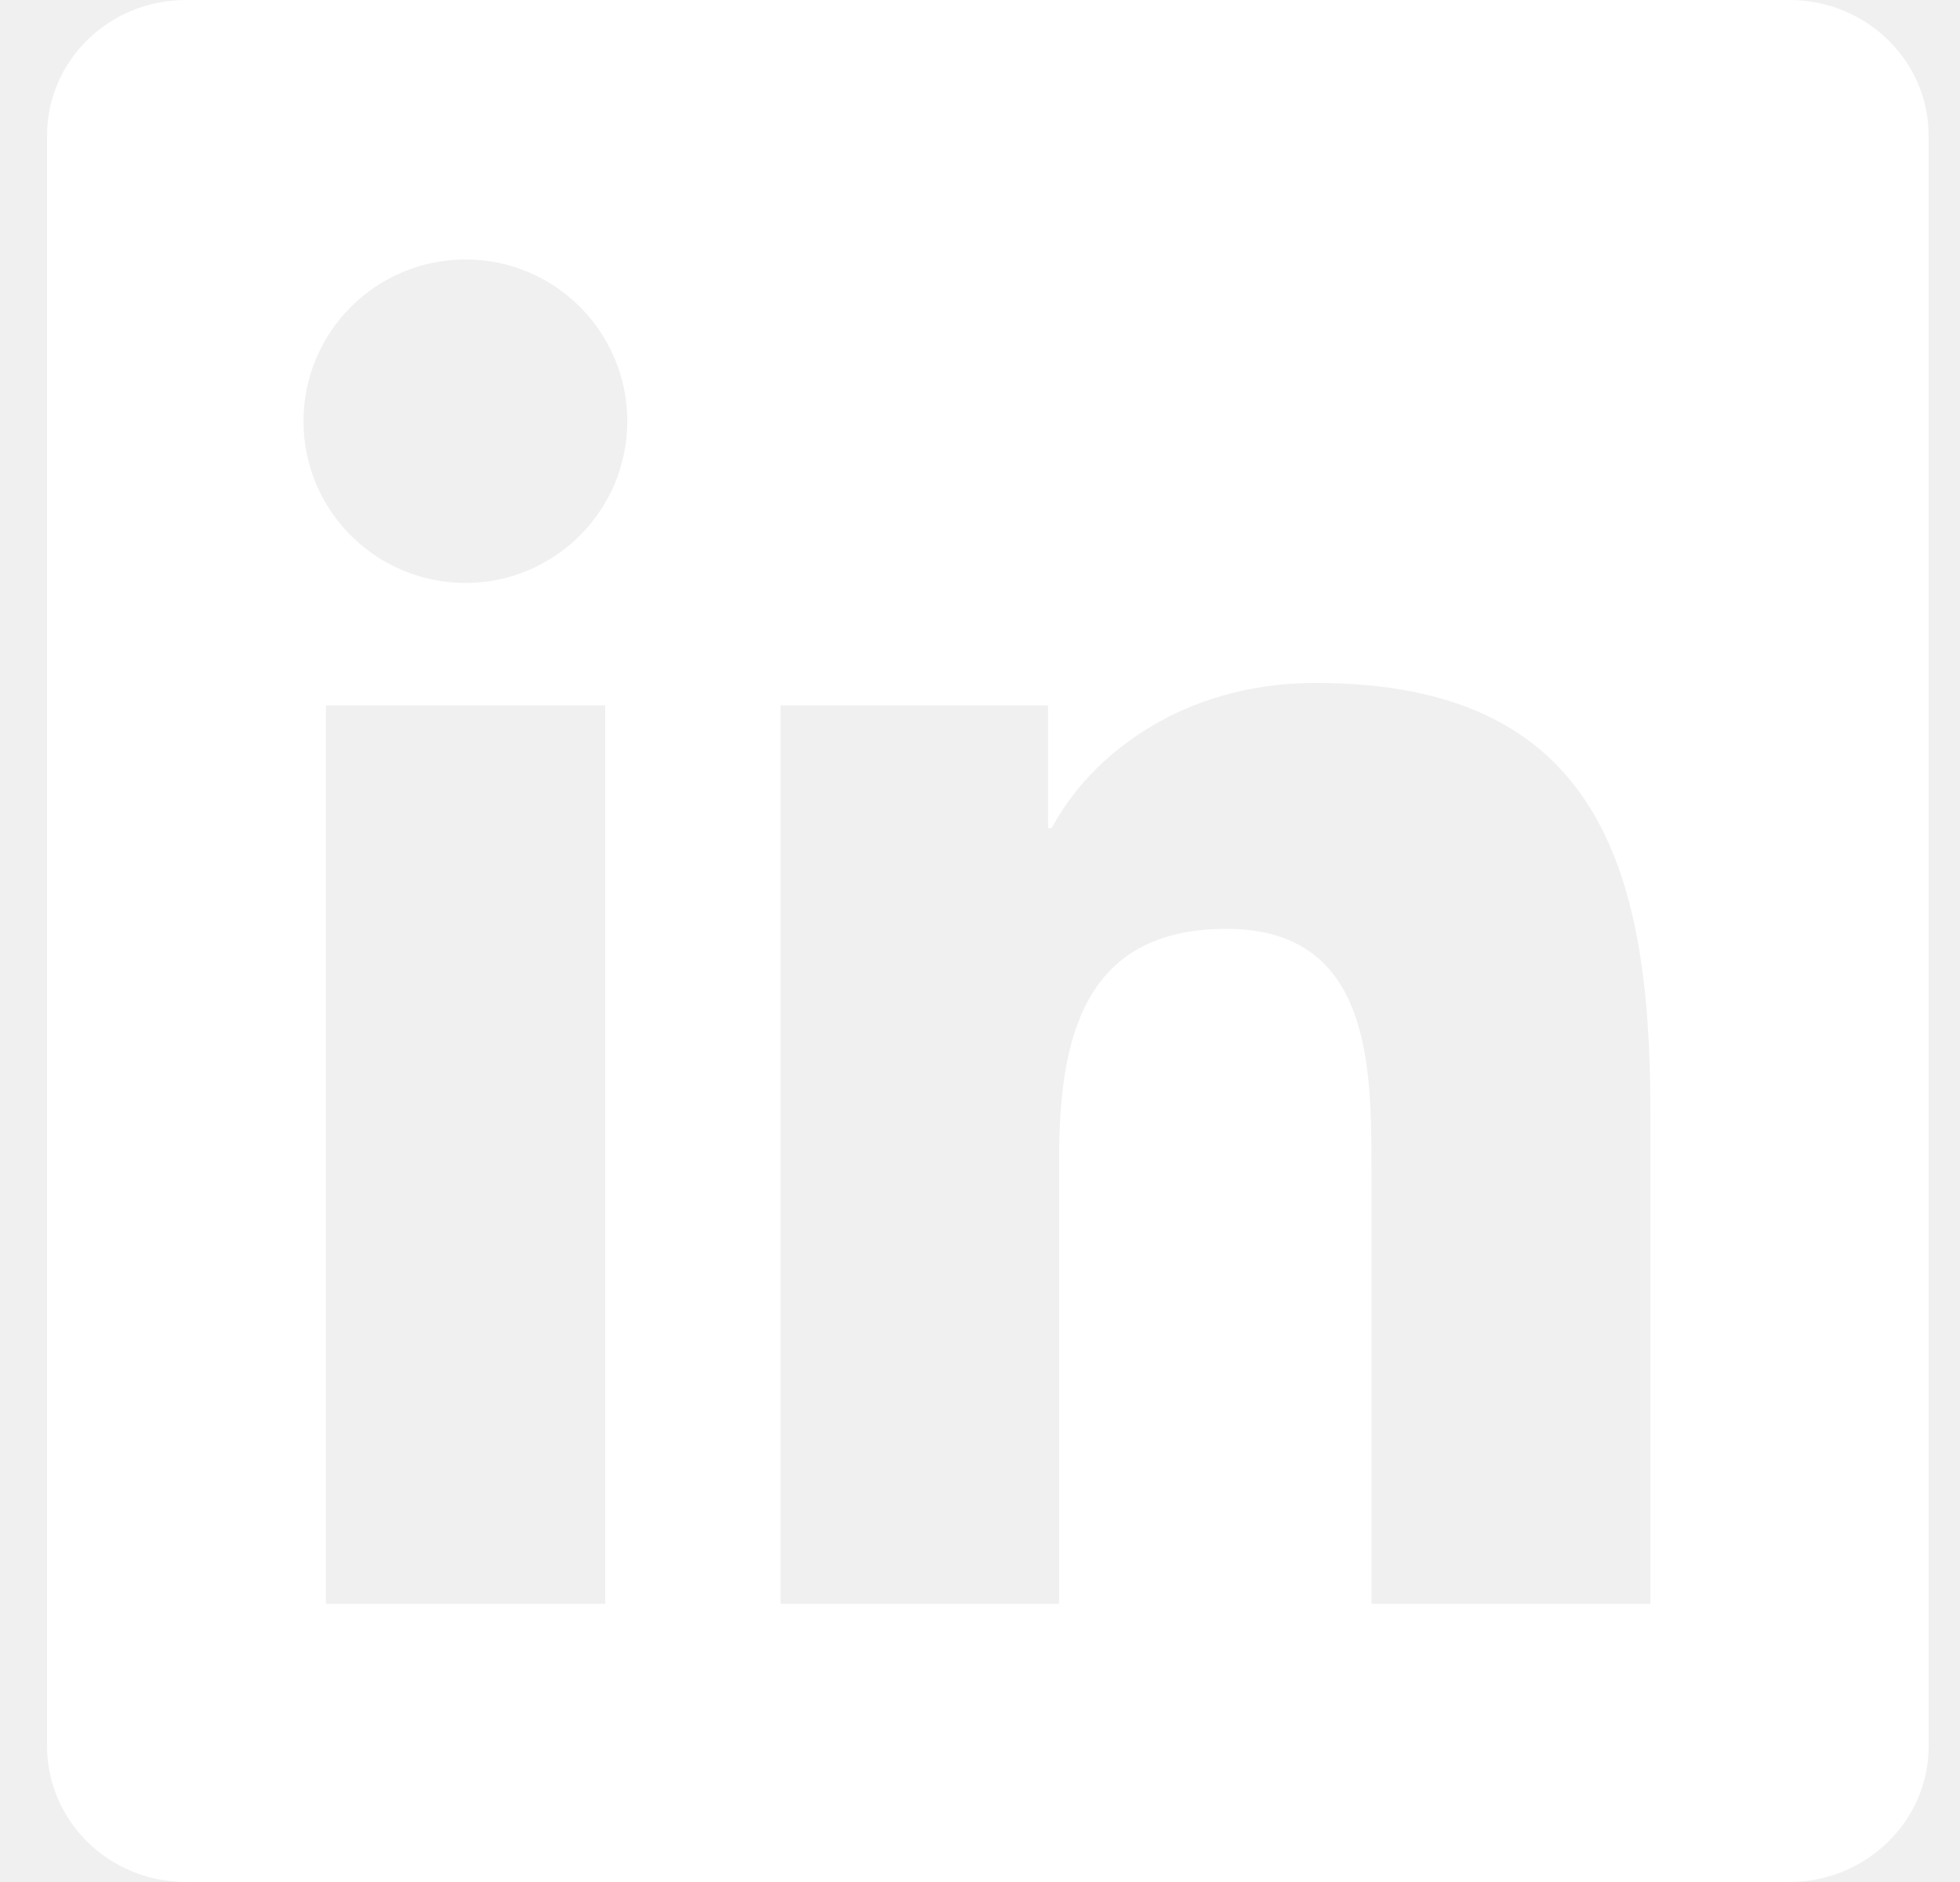
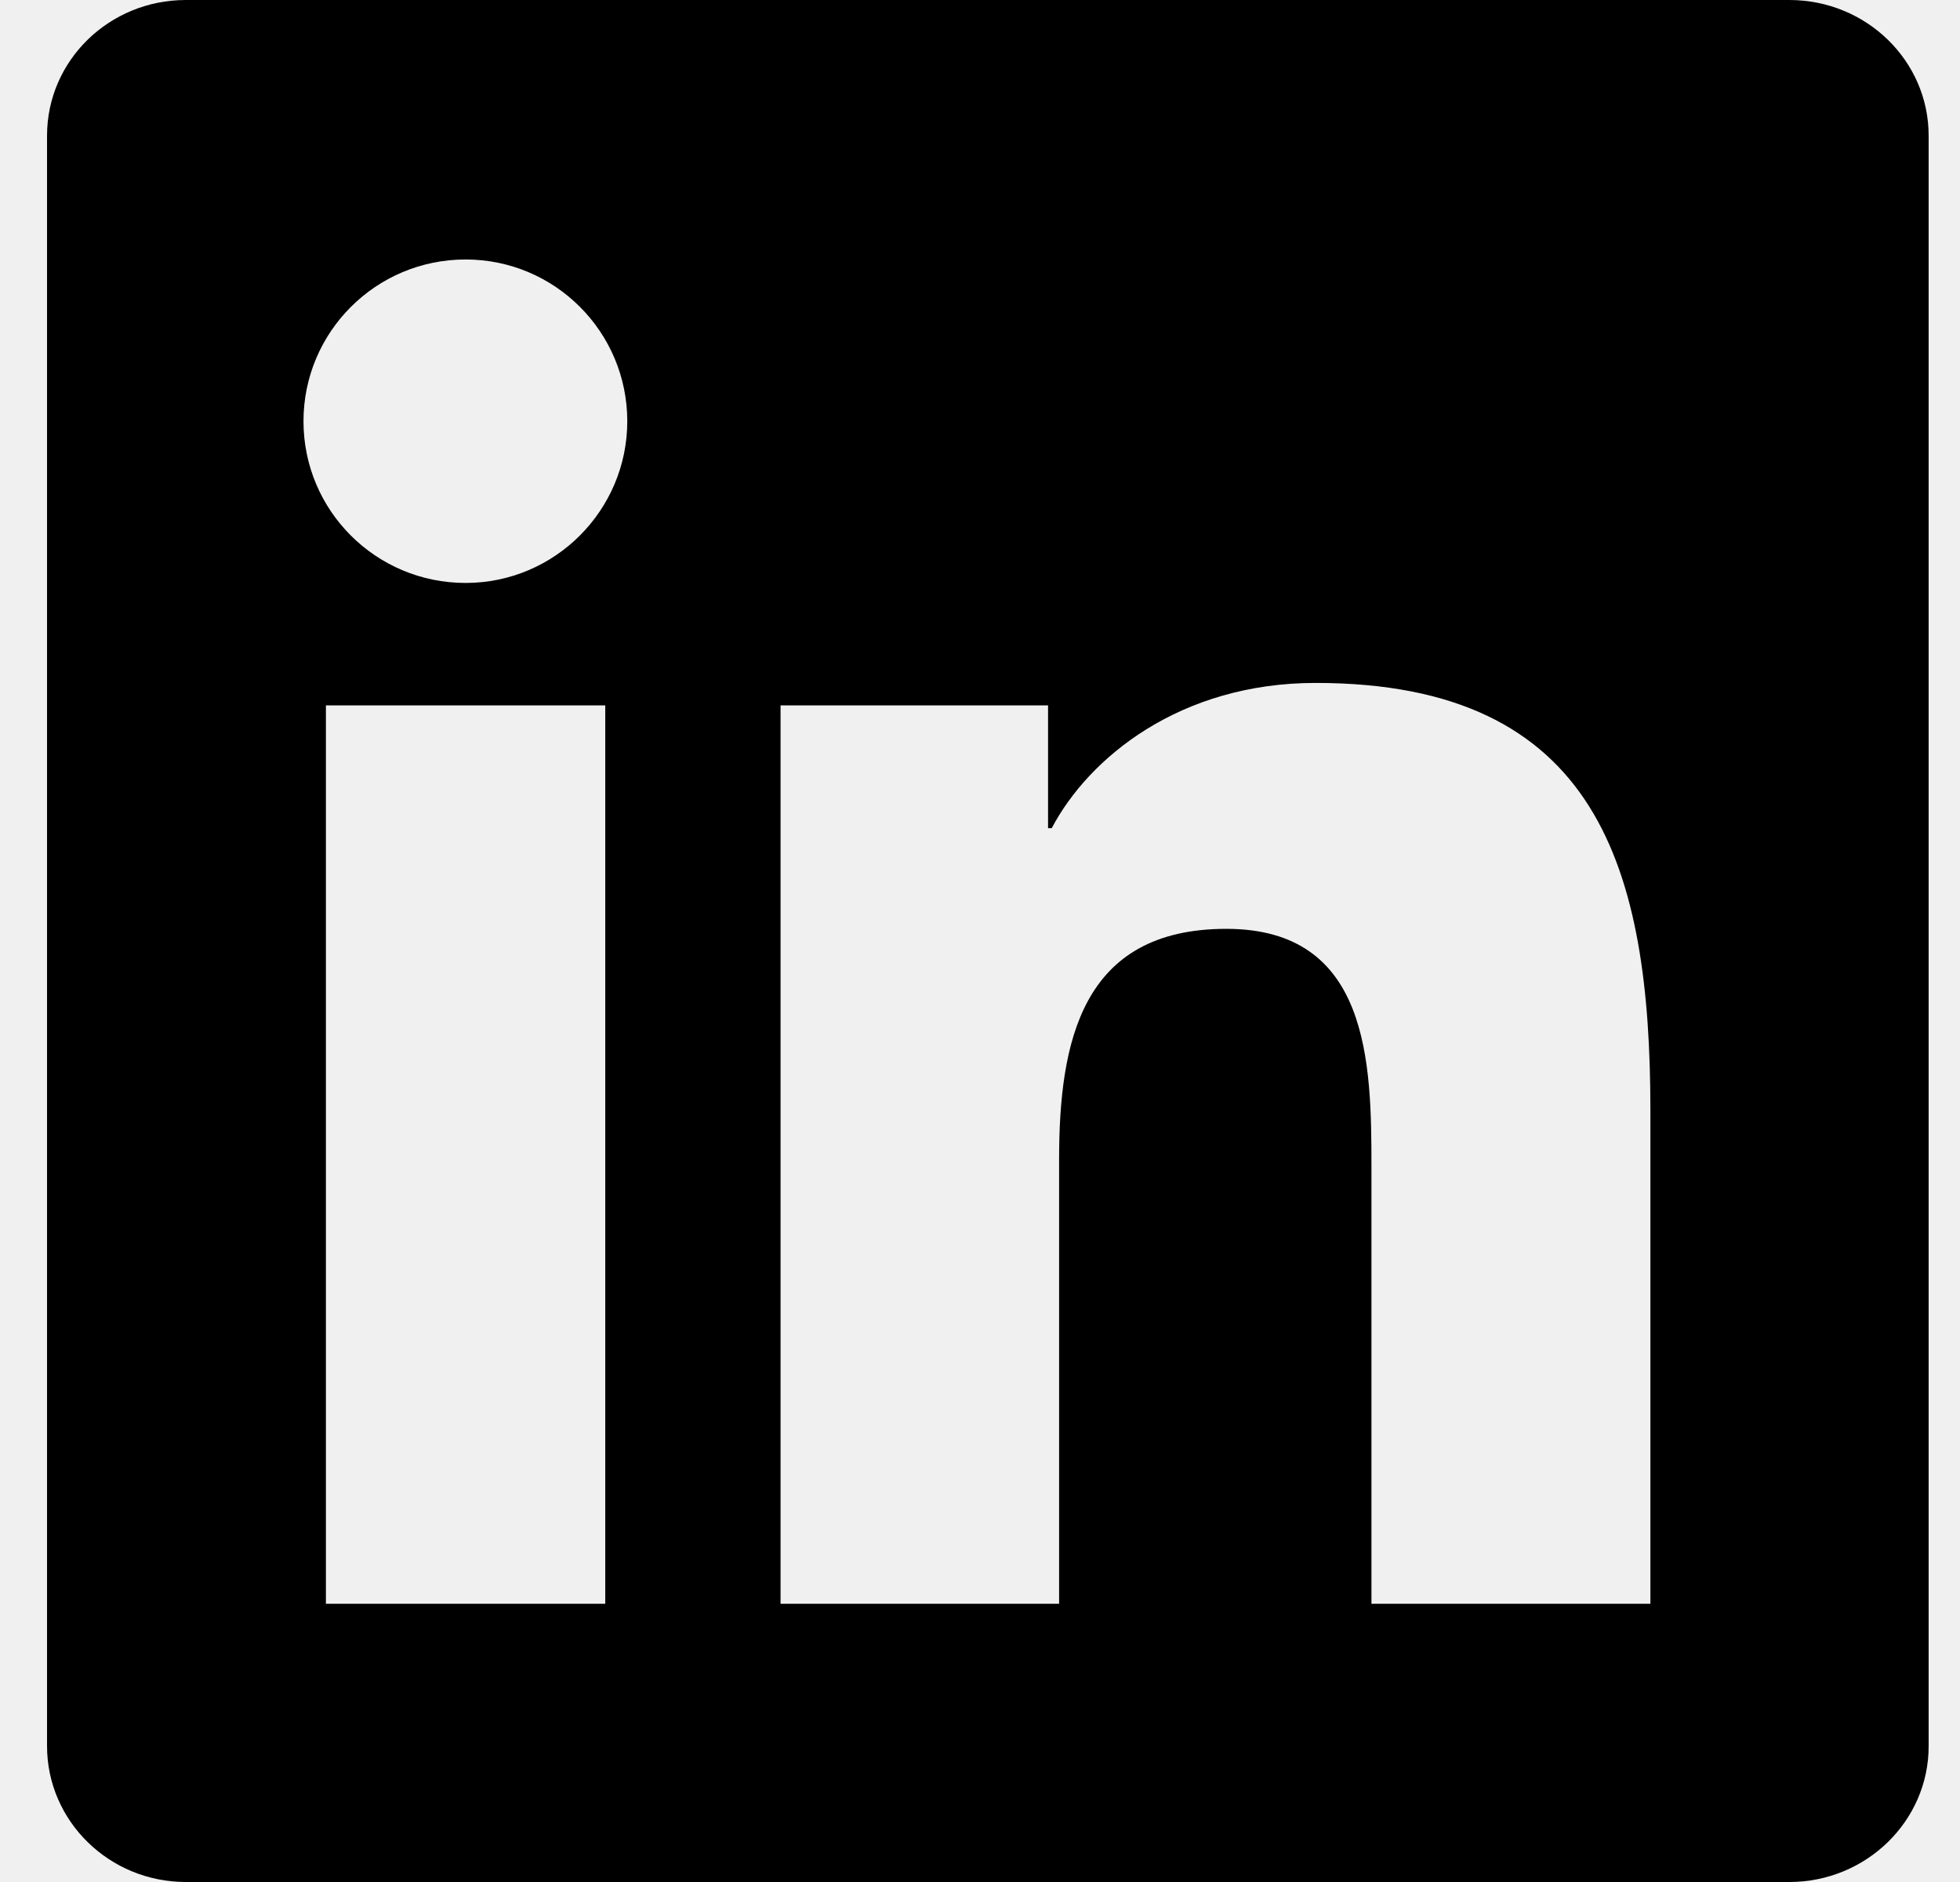
<svg xmlns="http://www.w3.org/2000/svg" width="25" height="24" viewBox="0 0 25 24" fill="none">
  <g clip-path="url(#clip0_250_11145)">
-     <path d="M22.823 0H2.371C1.392 0 0.6 0.773 0.6 1.73V22.266C0.6 23.222 1.392 24 2.371 24H22.823C23.803 24 24.6 23.222 24.6 22.27V1.73C24.6 0.773 23.803 0 22.823 0ZM7.72 20.452H4.157V8.995H7.72V20.452ZM5.939 7.434C4.795 7.434 3.871 6.511 3.871 5.372C3.871 4.233 4.795 3.309 5.939 3.309C7.078 3.309 8.001 4.233 8.001 5.372C8.001 6.506 7.078 7.434 5.939 7.434ZM21.051 20.452H17.493V14.883C17.493 13.556 17.47 11.845 15.642 11.845C13.79 11.845 13.509 13.294 13.509 14.789V20.452H9.956V8.995H13.368V10.561H13.415C13.889 9.661 15.051 8.709 16.781 8.709C20.386 8.709 21.051 11.081 21.051 14.166V20.452Z" fill="white" />
+     <path d="M22.823 0H2.371C1.392 0 0.6 0.773 0.6 1.73V22.266C0.6 23.222 1.392 24 2.371 24H22.823C23.803 24 24.6 23.222 24.6 22.27V1.73C24.6 0.773 23.803 0 22.823 0ZM7.72 20.452H4.157V8.995H7.72V20.452ZM5.939 7.434C4.795 7.434 3.871 6.511 3.871 5.372C3.871 4.233 4.795 3.309 5.939 3.309C7.078 3.309 8.001 4.233 8.001 5.372C8.001 6.506 7.078 7.434 5.939 7.434ZM21.051 20.452H17.493V14.883C17.493 13.556 17.47 11.845 15.642 11.845C13.79 11.845 13.509 13.294 13.509 14.789V20.452H9.956V8.995H13.368V10.561H13.415C13.889 9.661 15.051 8.709 16.781 8.709C20.386 8.709 21.051 11.081 21.051 14.166V20.452Z" fill="currentColor" />
  </g>
  <defs>
    <clipPath id="clip0_250_11145">
-       <rect width="24" height="24" fill="white" transform="translate(0.599609)" />
+       <rect width="24" height="24" fill="currentColor" transform="translate(0.599609)" />
    </clipPath>
  </defs>
</svg>
